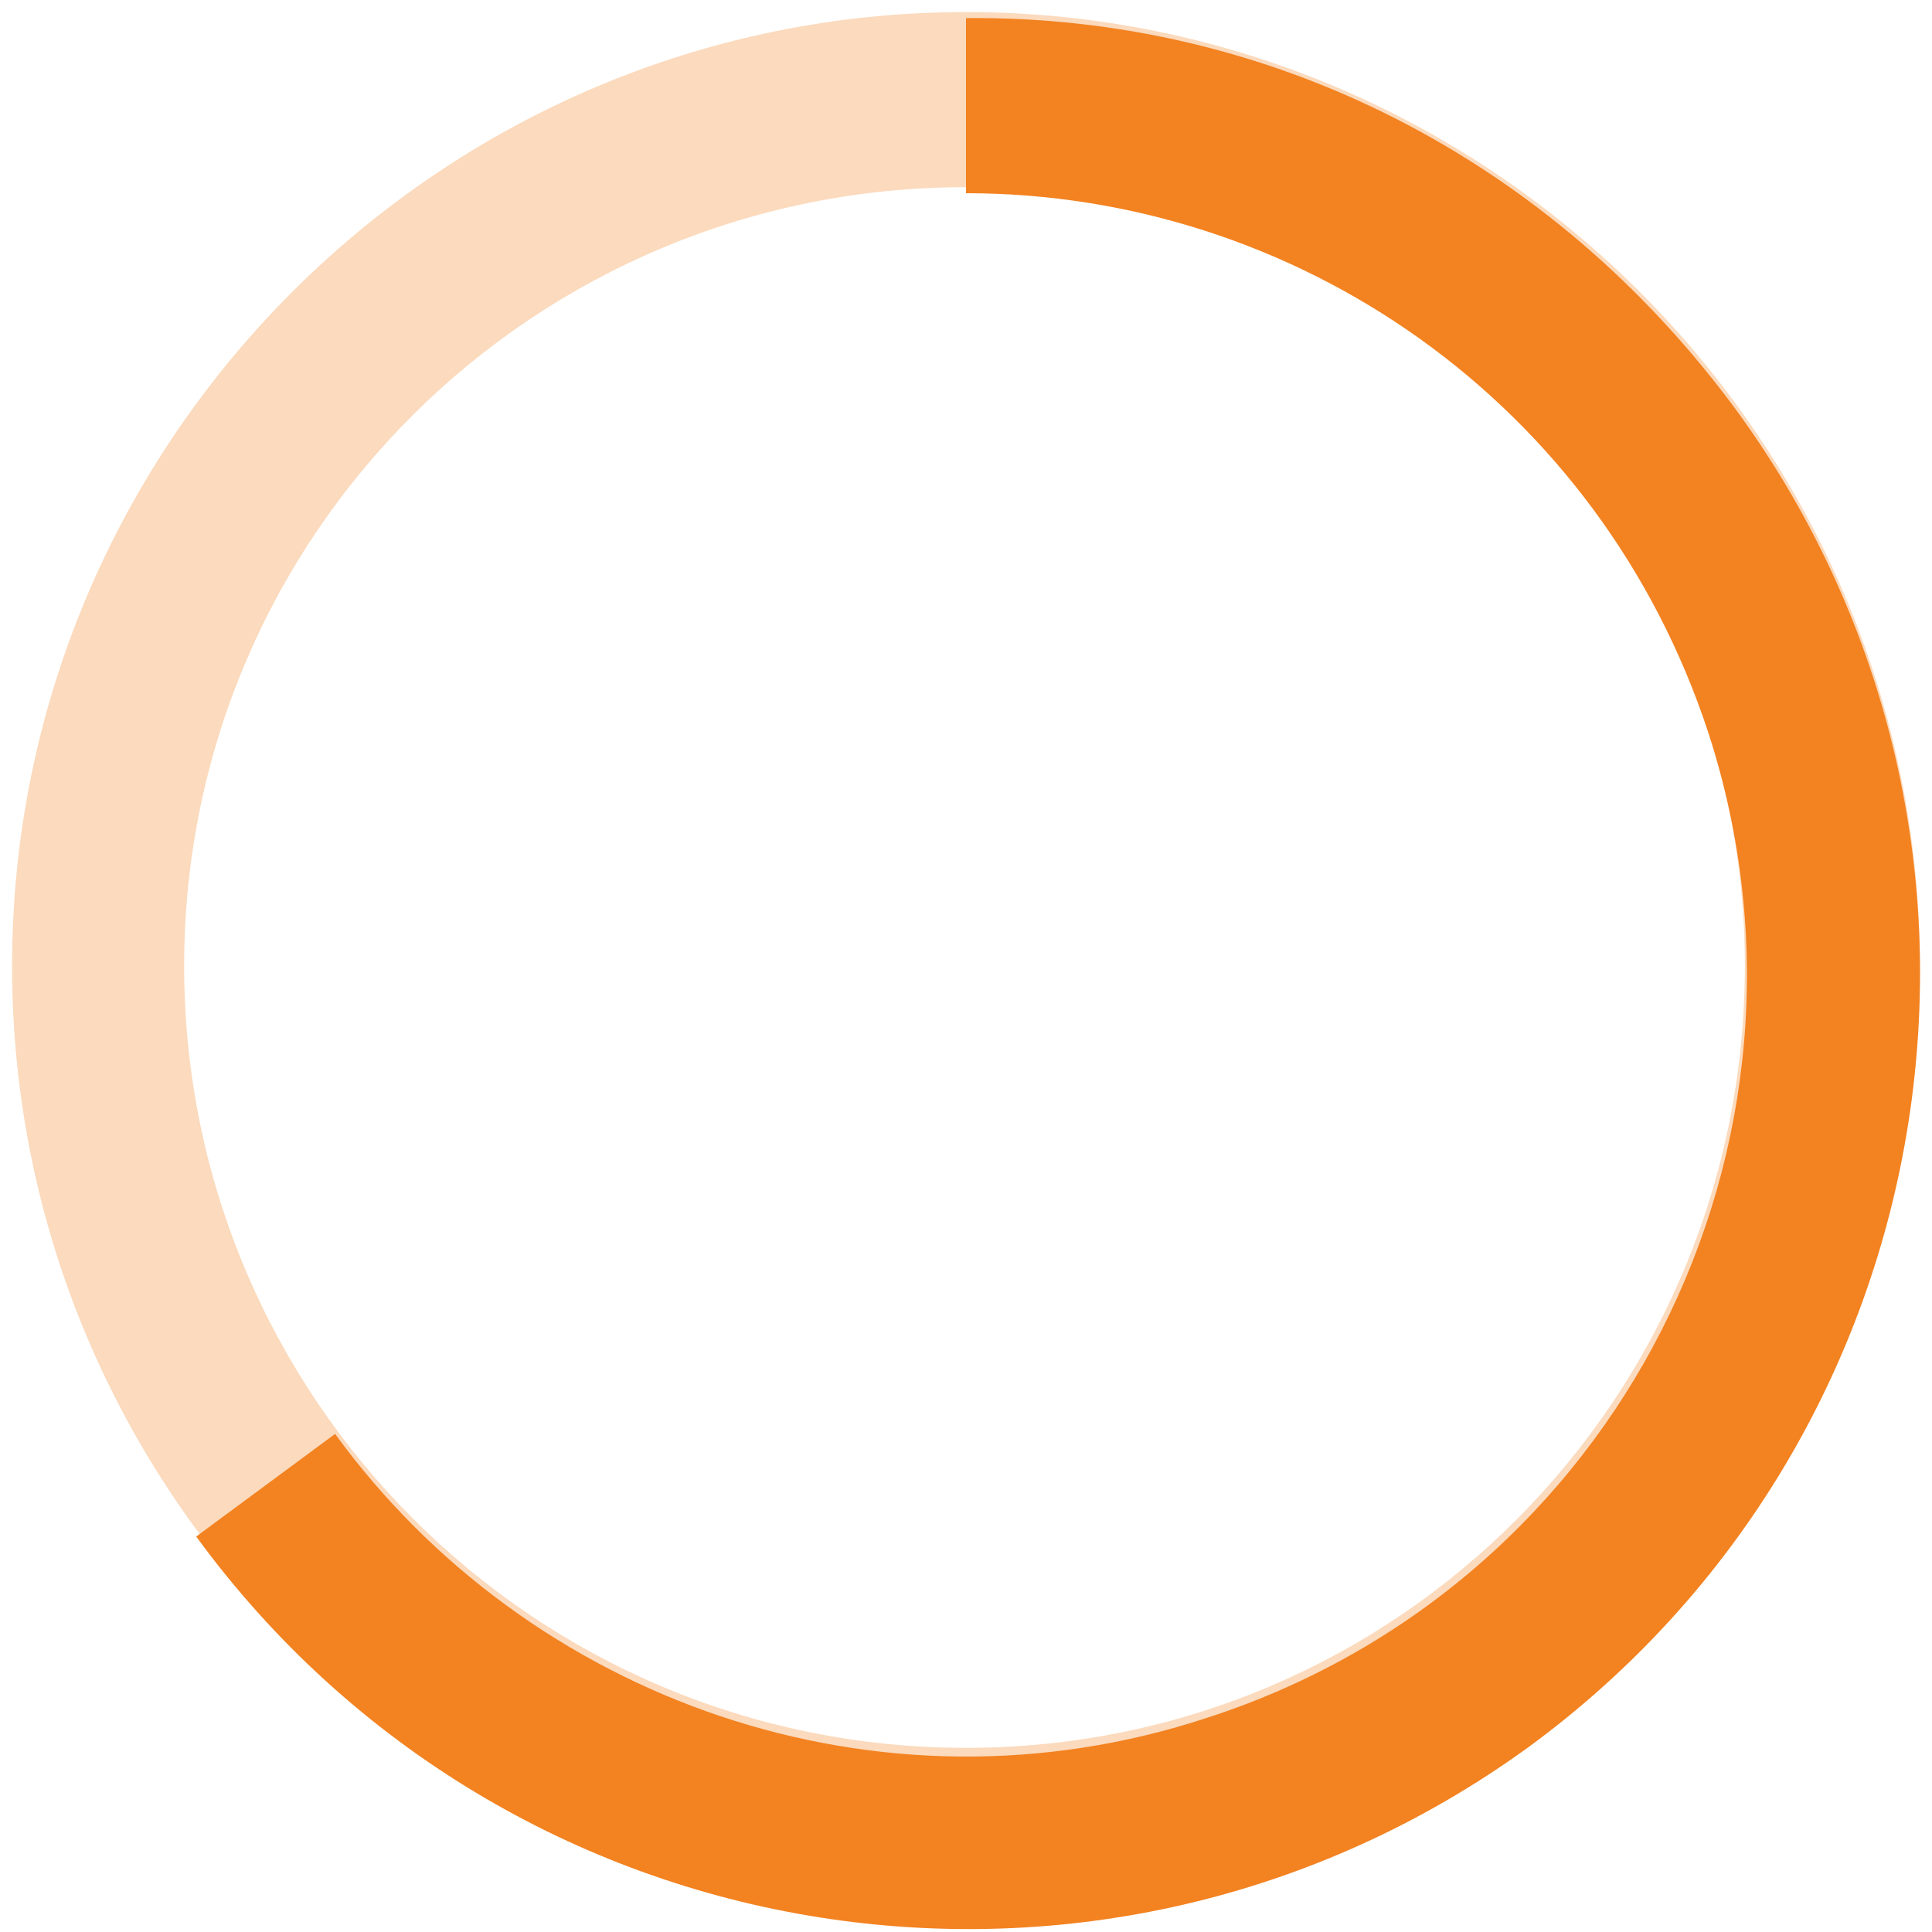
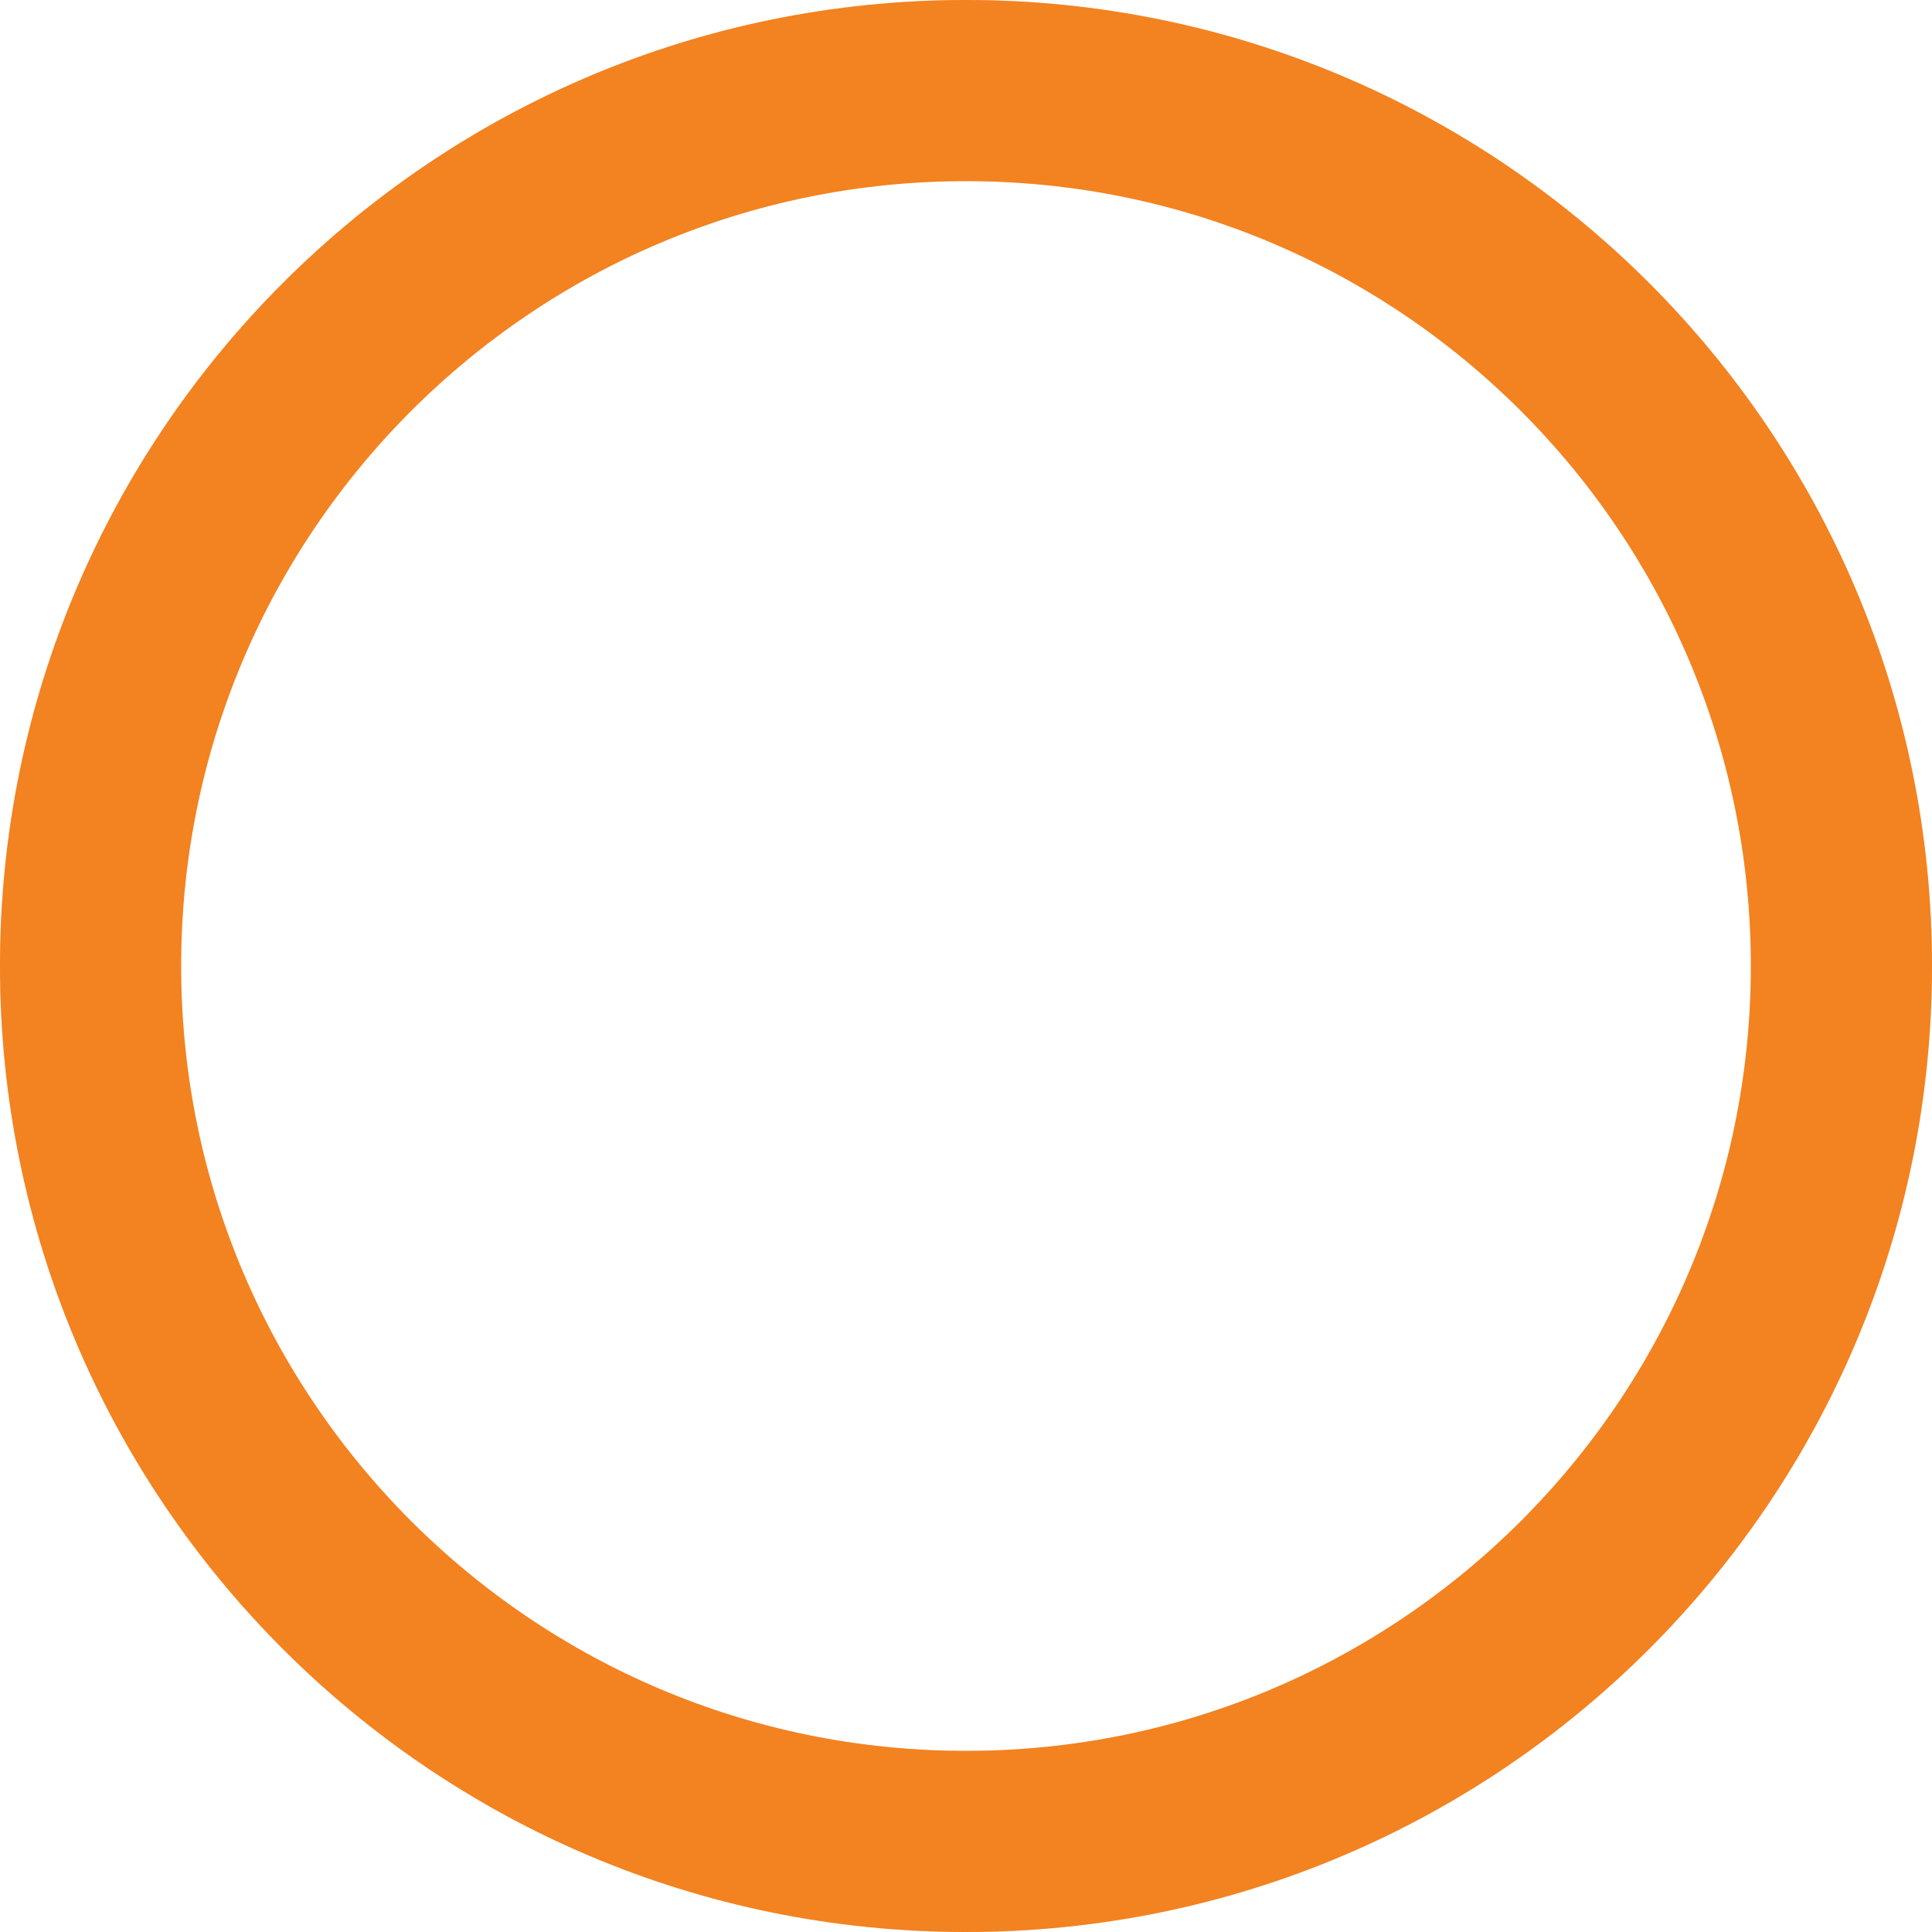
<svg xmlns="http://www.w3.org/2000/svg" version="1.1" id="Layer_1" x="0px" y="0px" viewBox="0 0 64 64" style="enable-background:new 0 0 64 64;" xml:space="preserve">
  <style type="text/css">
- 	.st0{opacity:0.3;fill:#F38220;enable-background:new    ;}
- 	.st1{fill:#F38220;}
+ 	.st0{opacity:0.3;stroke:#F38220;enable-background:new    ;}
+ 	.st1{stroke:#F38220;}
+ 	.st2{enable-background:new    ;}
</style>
-   <path class="st0" d="M32,0.4C14.6,0.4,0.4,14.6,0.4,32S14.5,63.6,32,63.6c17.4,0,31.6-14.1,31.6-31.6C63.6,14.6,49.4,0.4,32,0.4z   M32,57.9C17.7,57.9,6.1,46.3,6.1,32S17.7,6.2,32,6.2S57.8,17.7,57.8,32S46.3,57.9,32,57.9z" />
-   <path class="st1" d="M57.6,13.7C51.4,5.2,42,0.5,32,0.6v5.8c10.9,0,21,6.9,24.6,17.9c4.4,13.6-3,28.2-16.6,32.6  c-10.9,3.6-22.5-0.6-28.9-9.4l-4.6,3.4c10.3,14.1,30,17.2,44.1,7C64.7,47.6,67.8,27.8,57.6,13.7z" />
+   <circle class="st0" cx="32" cy="32" r="29" fill="none" stroke-width="6" />
+   <circle class="st1" cx="32" cy="32" r="29" fill="none" stroke-width="6" stroke-dasharray="calc(65  * 182.212 / 100) 182.212" transform="rotate(-90) translate(-64)" />
</svg>
